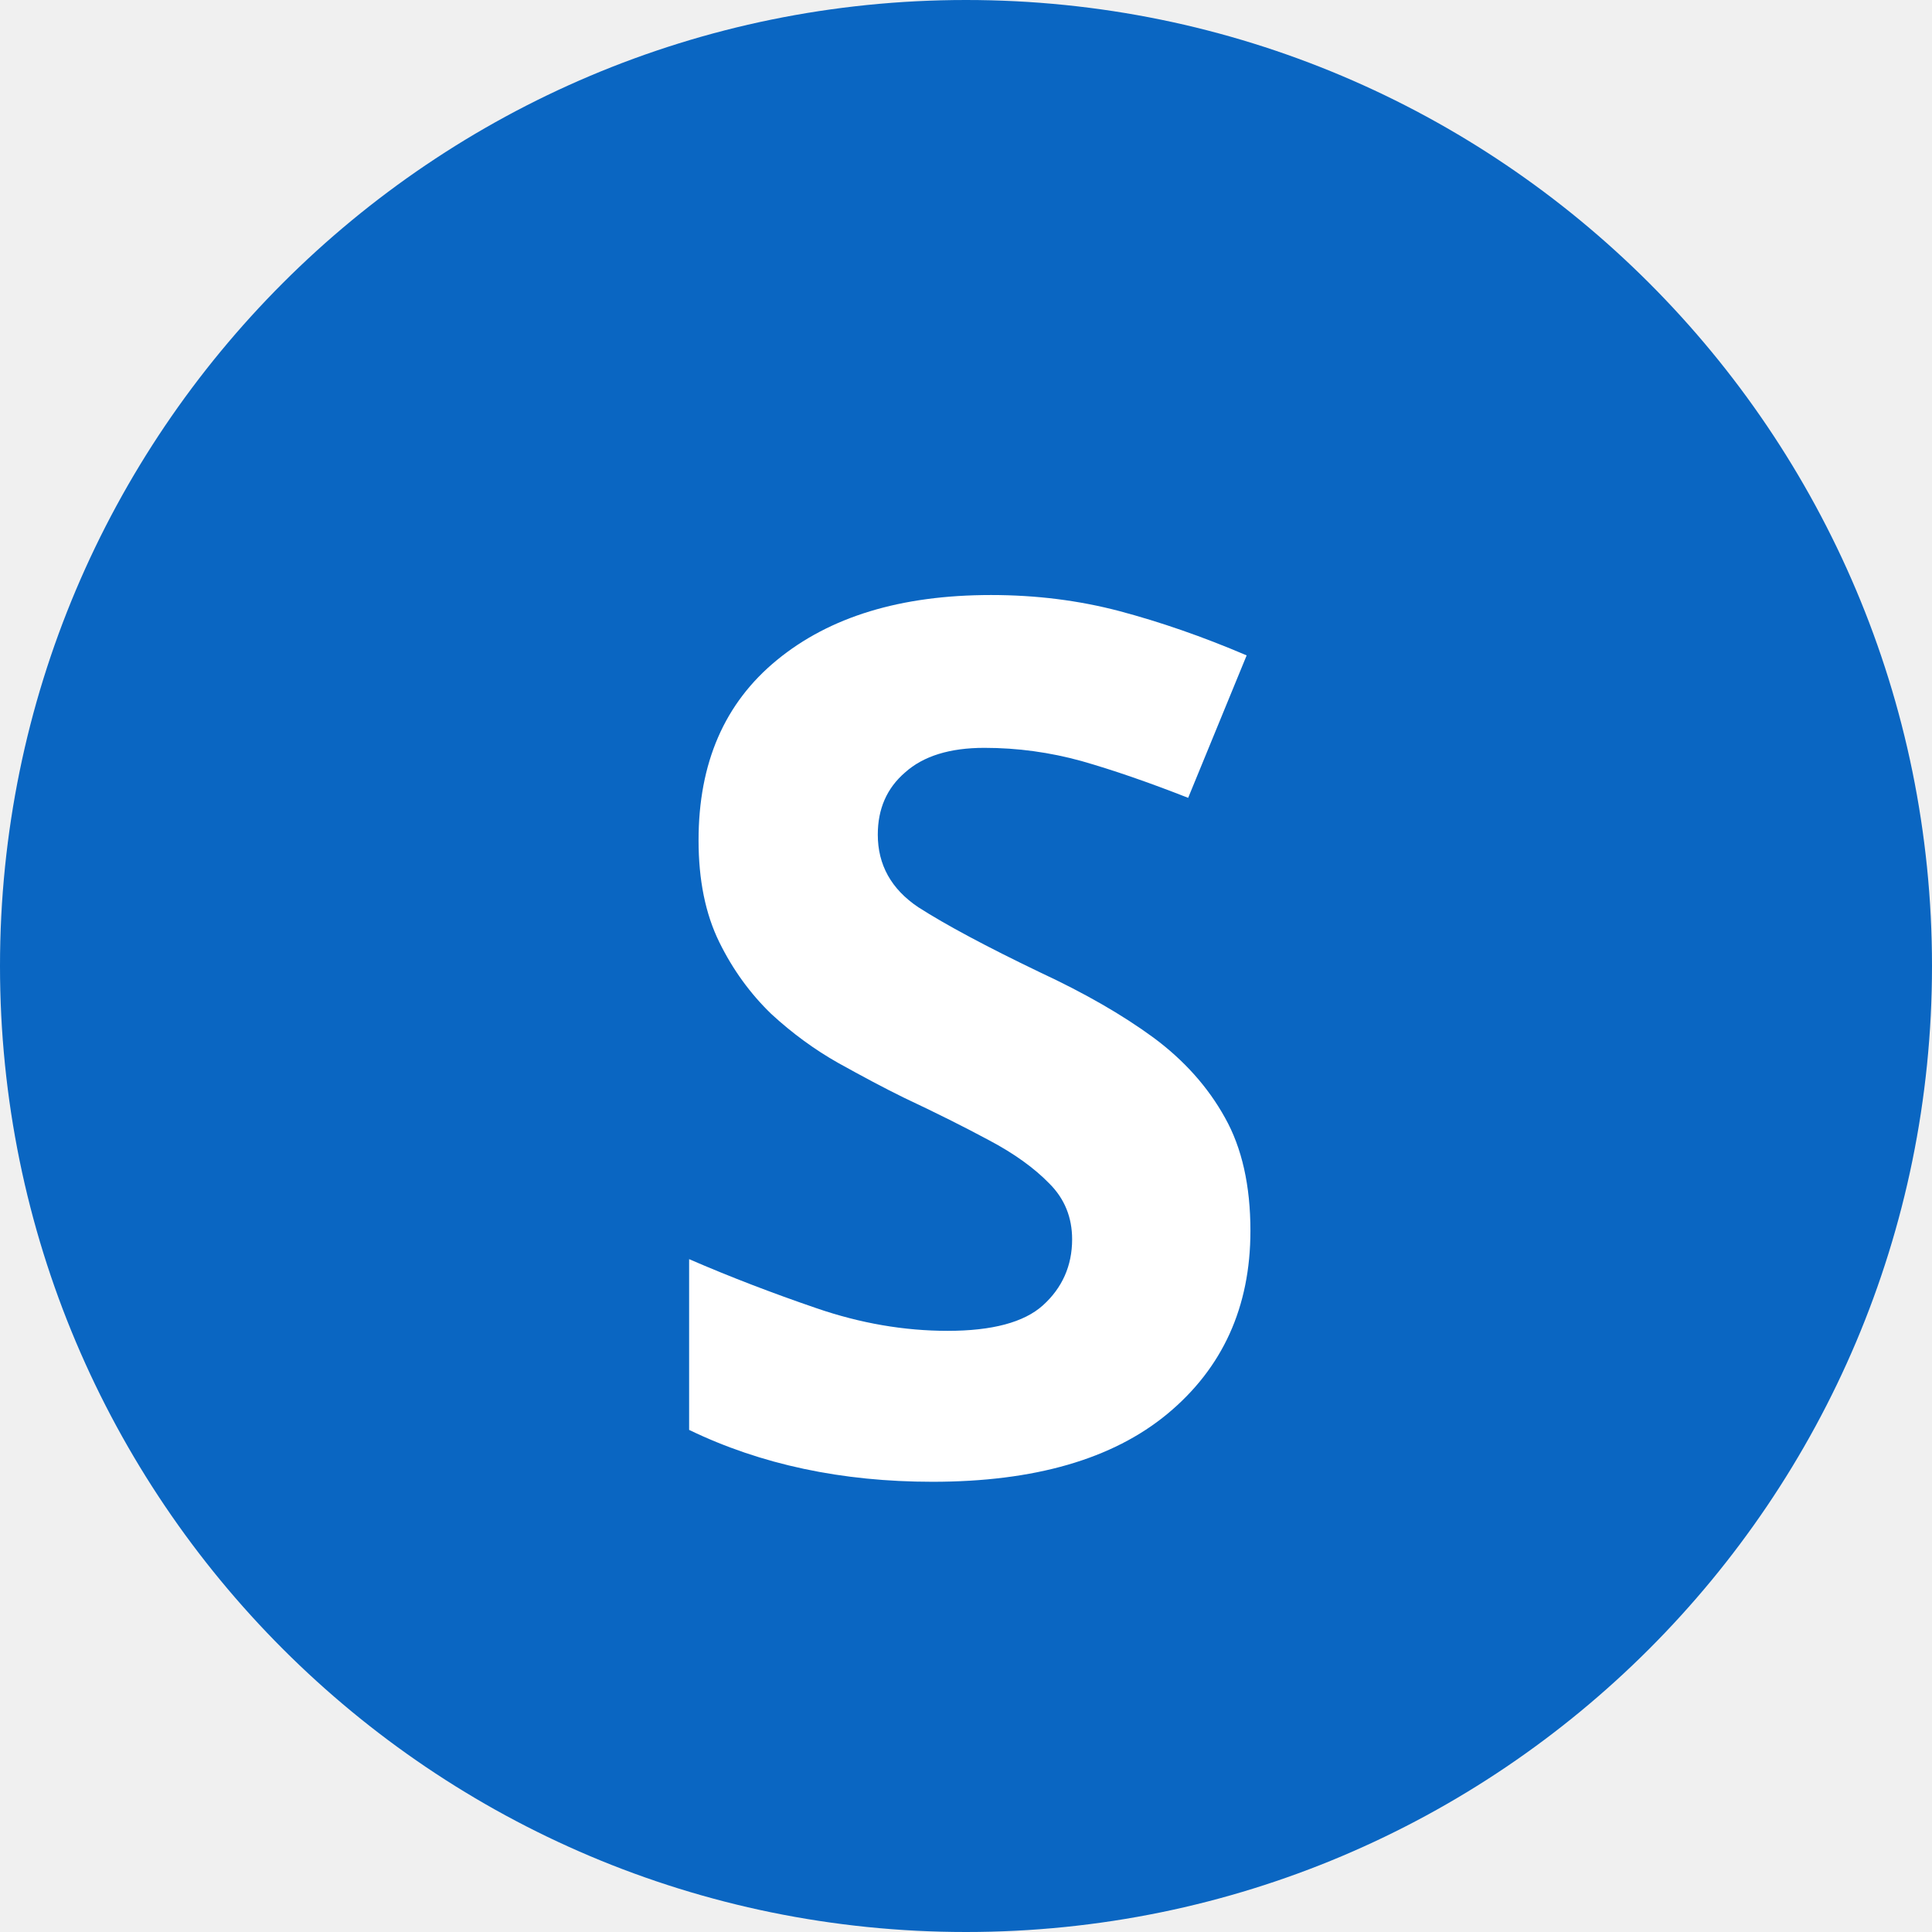
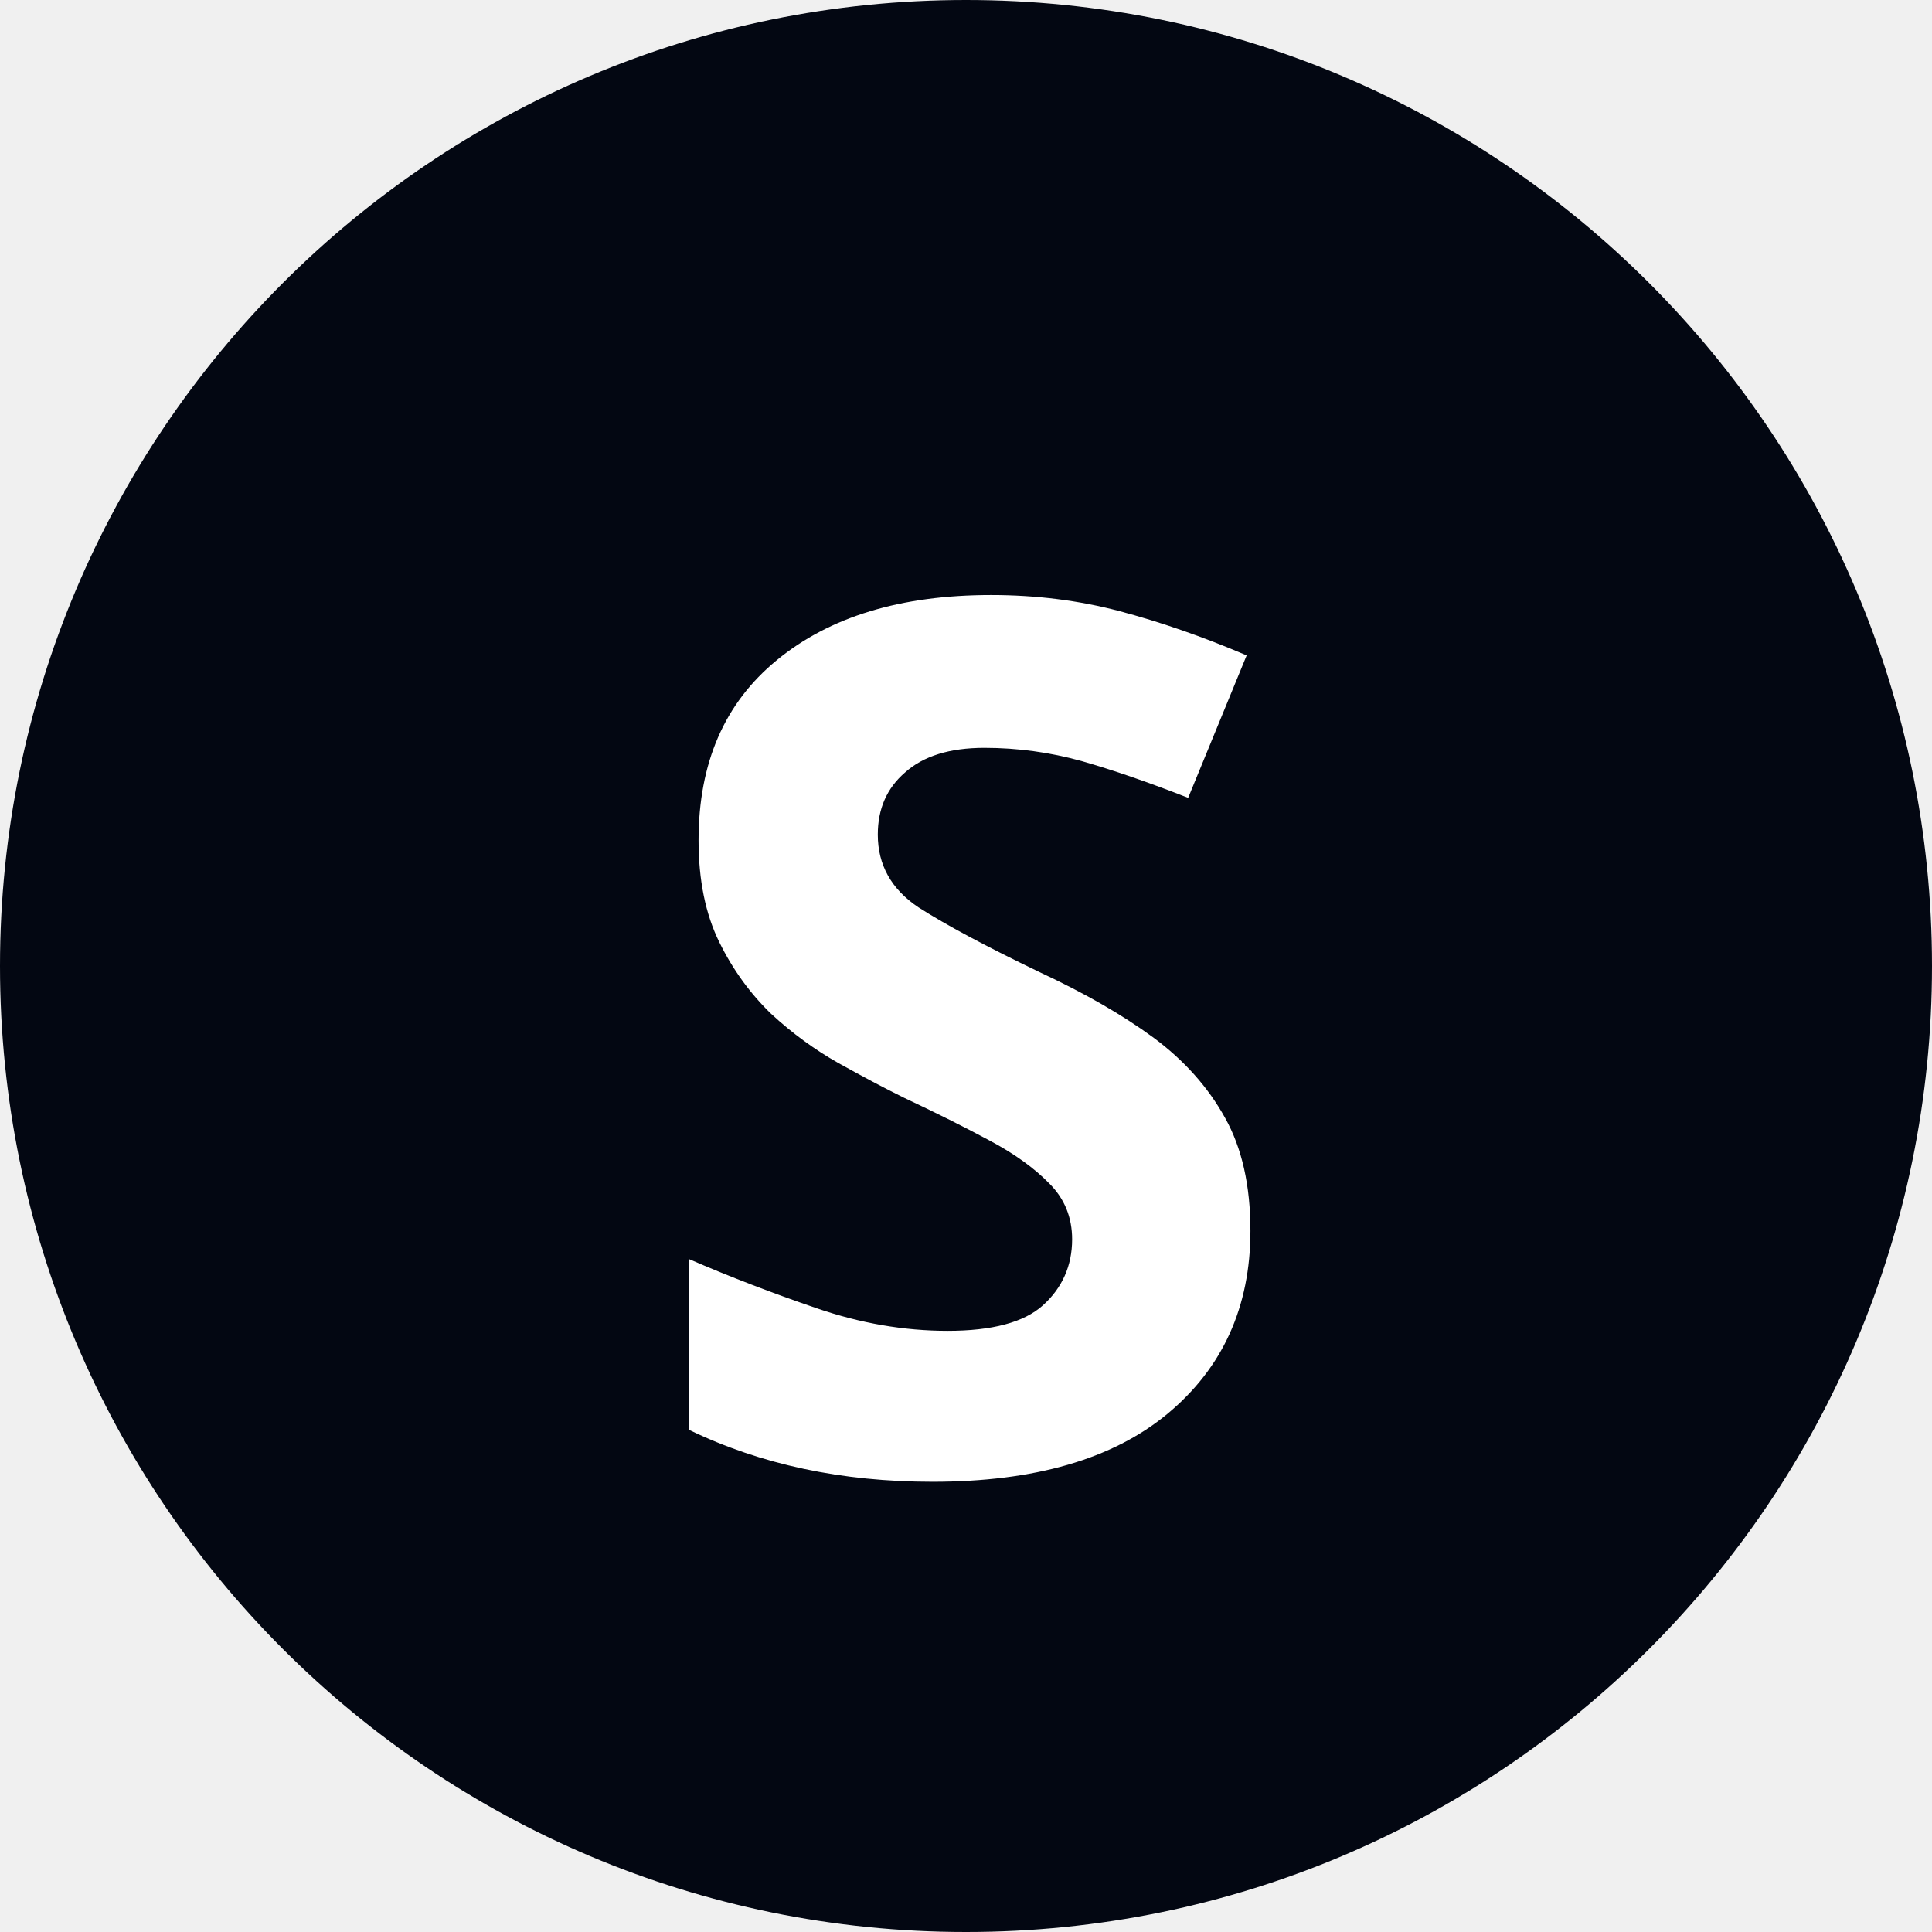
<svg xmlns="http://www.w3.org/2000/svg" viewBox="0 0 32 32">
-   <rect width="32" height="32" fill="#0a66c2" rx="16" />
+   <rect width="32" height="32" fill="#030712" rx="16" />
  <text x="50%" y="54%" dominant-baseline="middle" text-anchor="middle" font-family="sans-serif" font-weight="bold" font-size="20" fill="#ffffff">S</text>
</svg>
